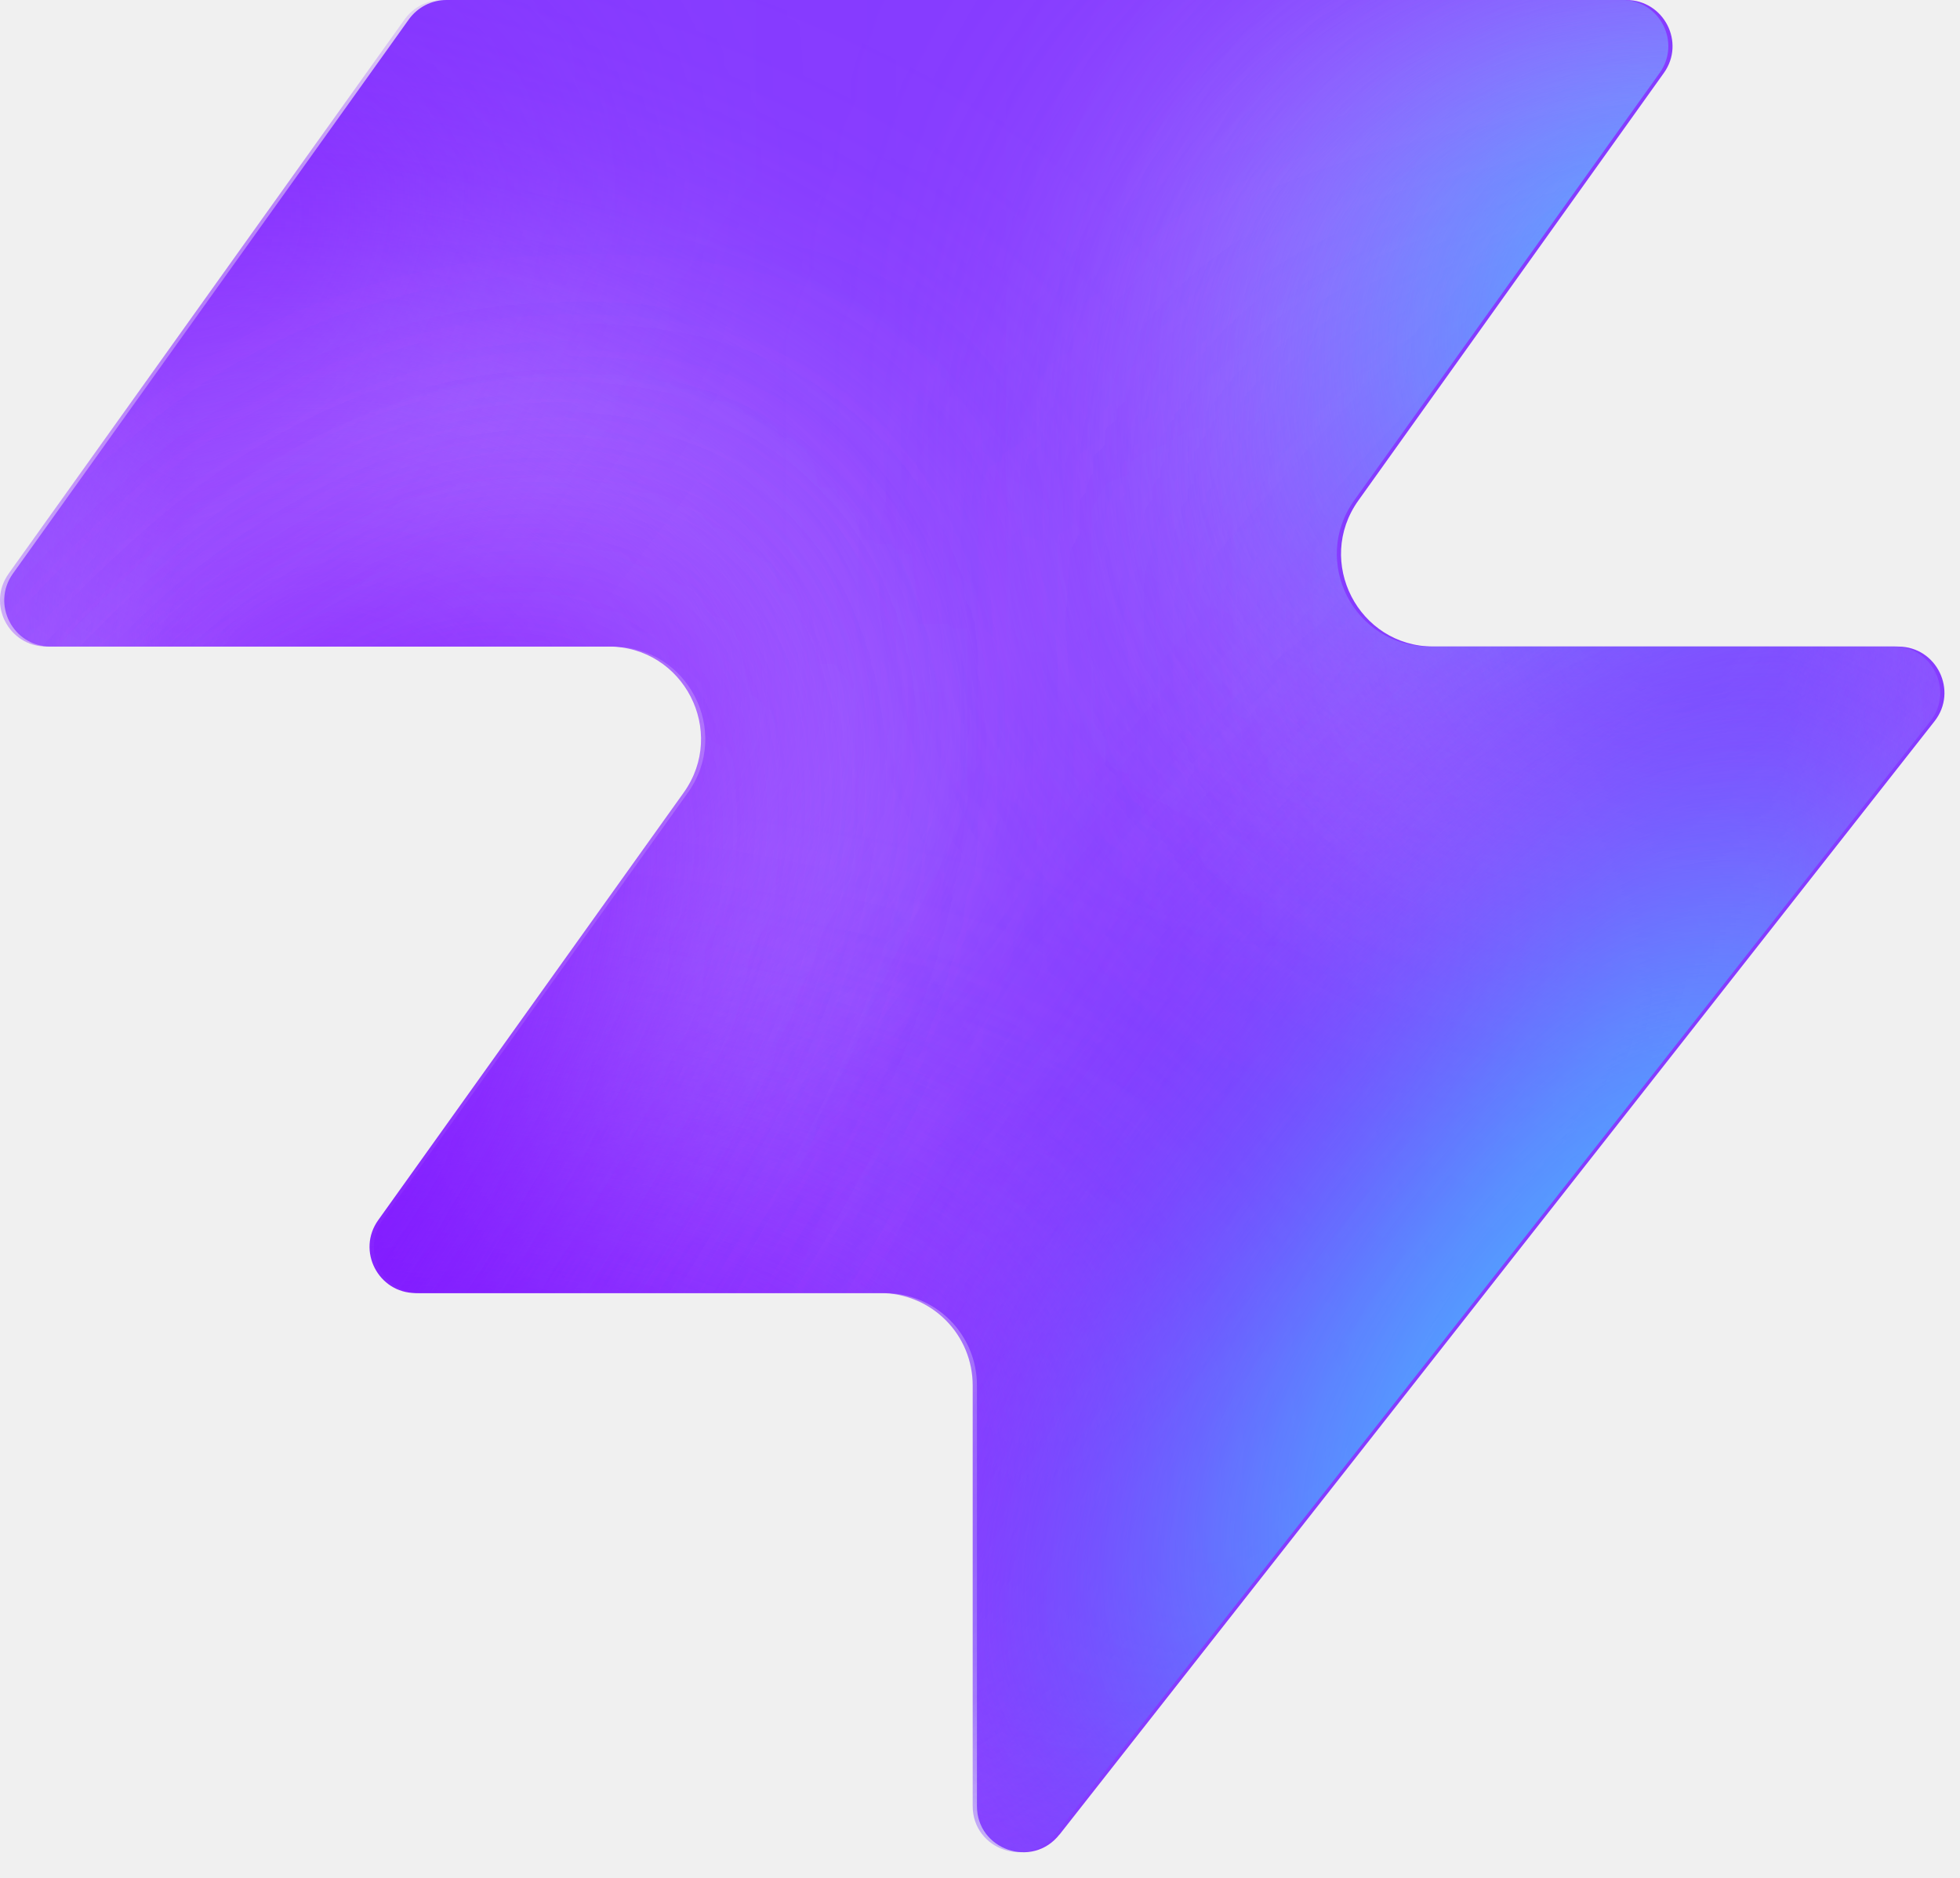
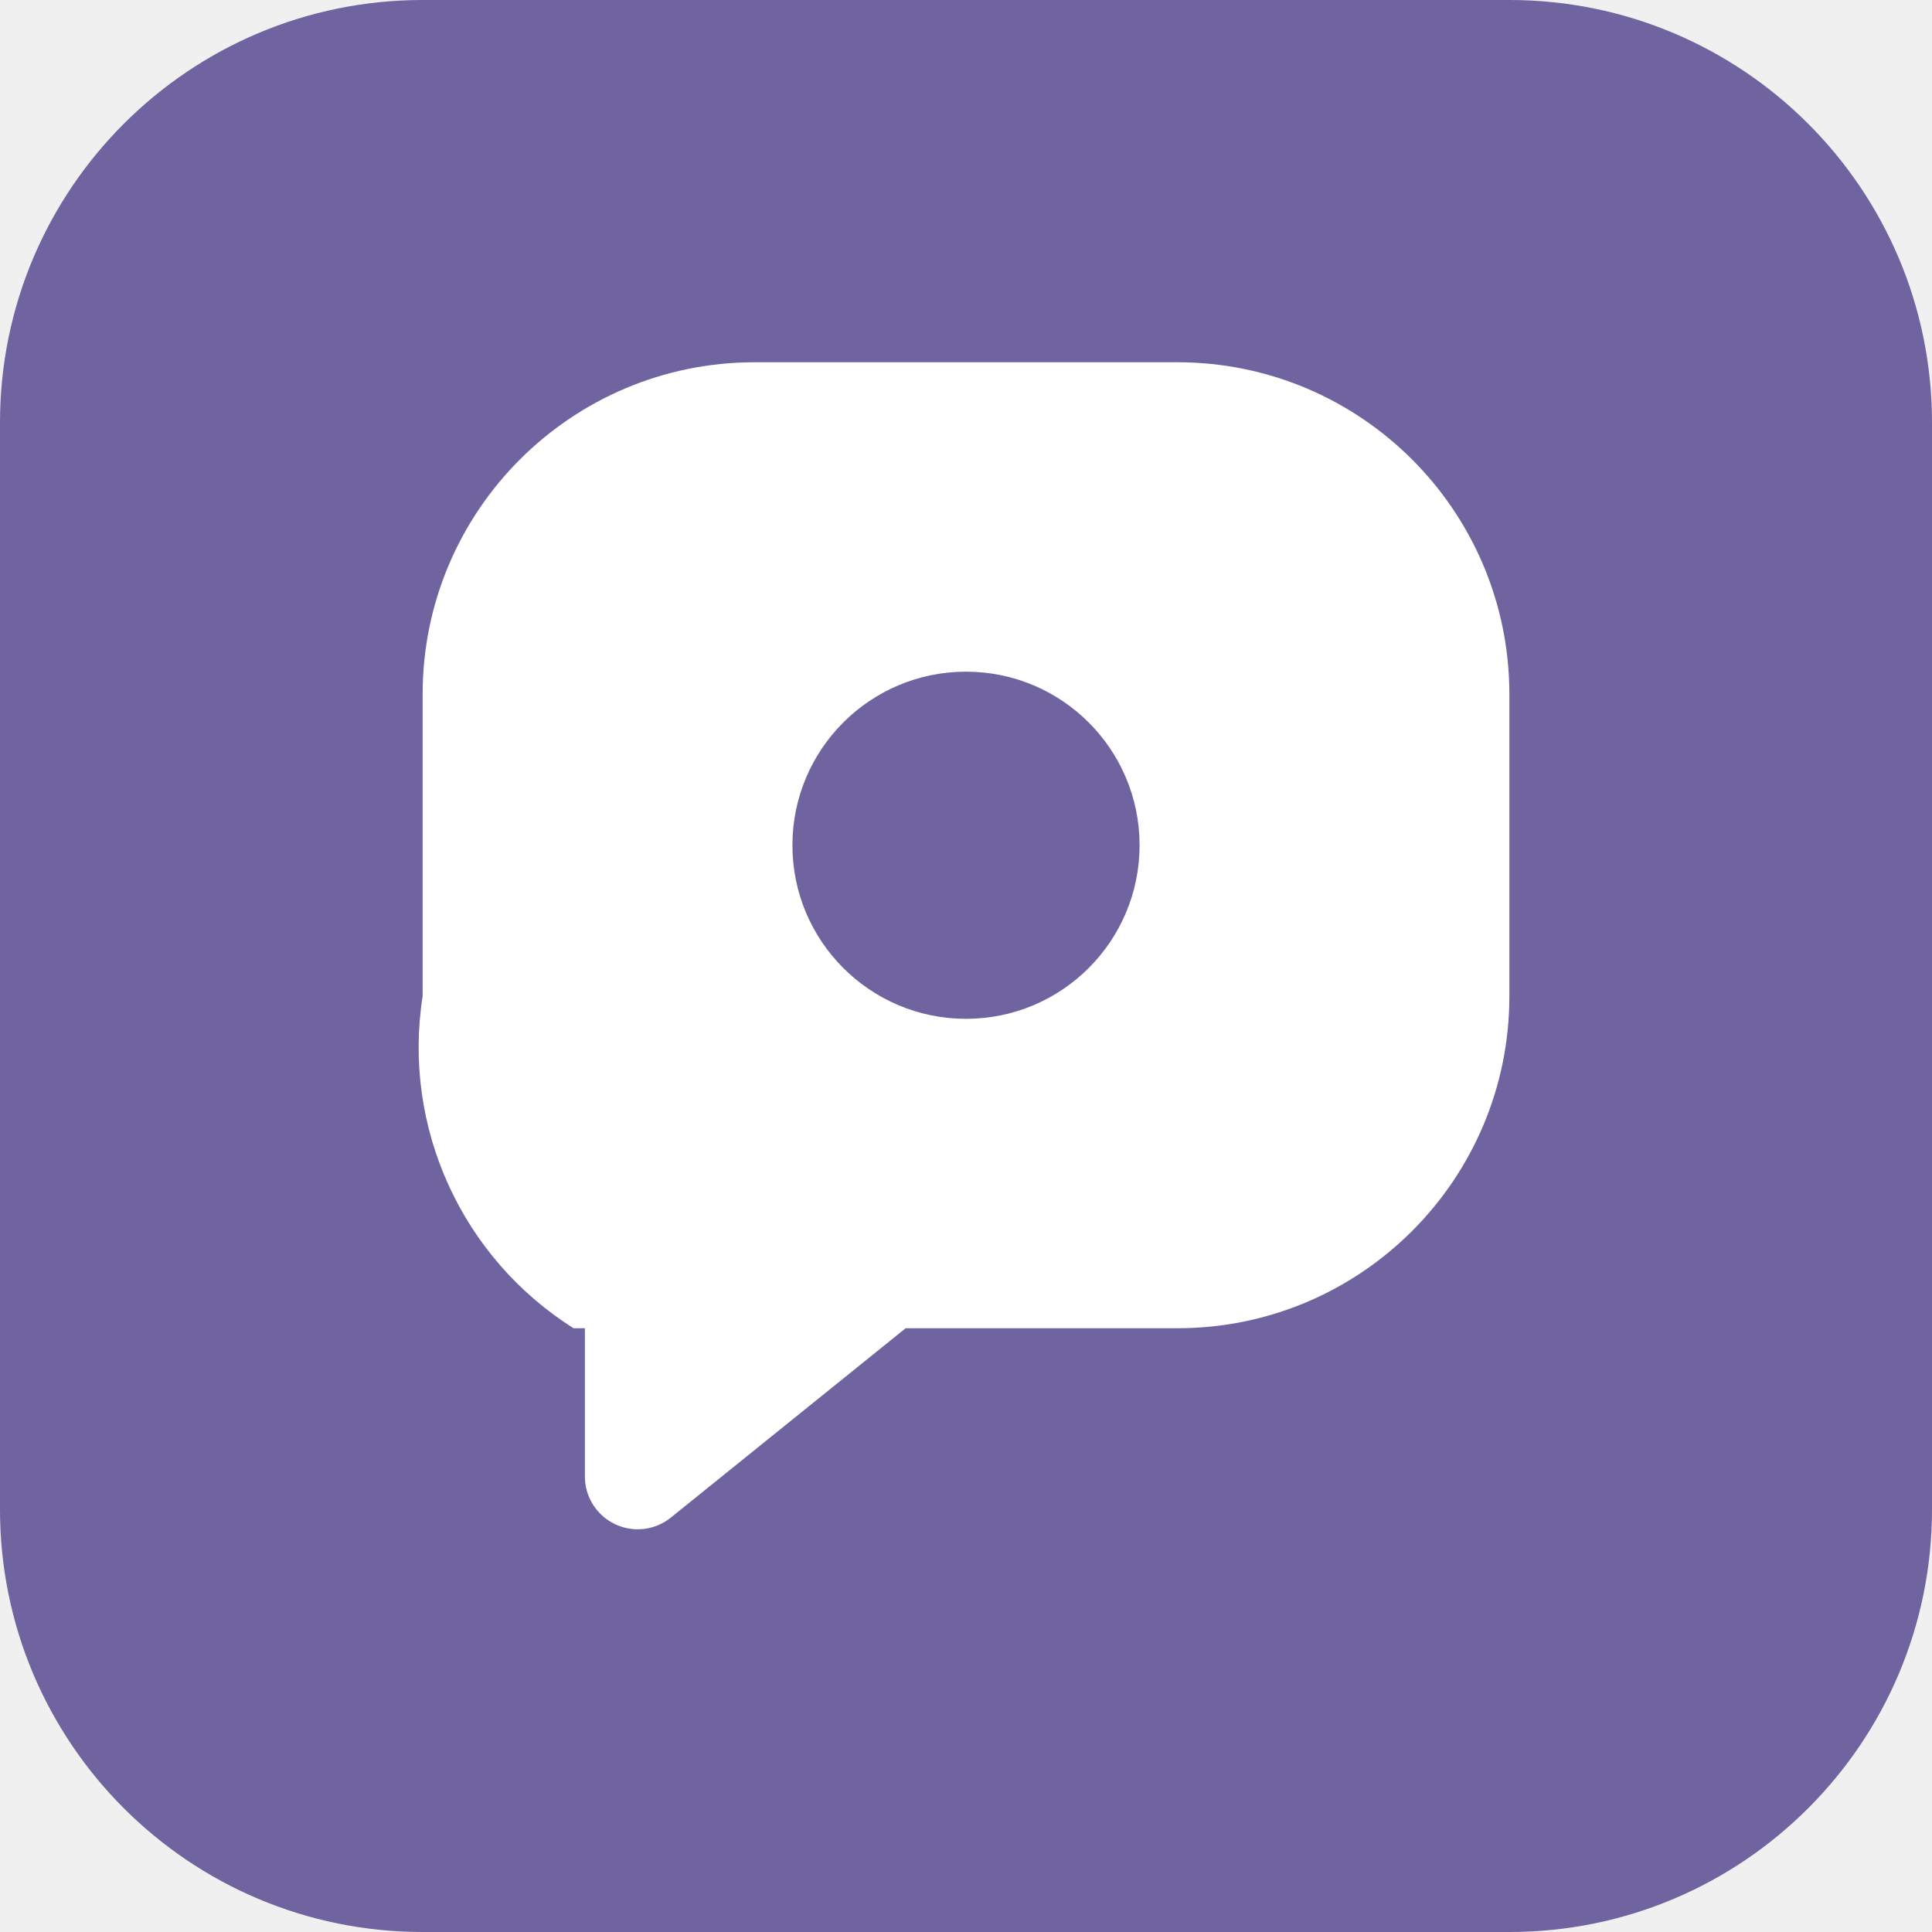
- <svg xmlns="http://www.w3.org/2000/svg" width="48" height="46" fill="none" viewBox="0 0 48 46">
-   <path fill="#863bff" d="M25.946 44.938c-.664.845-2.021.375-2.021-.698V33.937a2.26 2.26 0 0 0-2.262-2.262H10.287c-.92 0-1.456-1.04-.92-1.788l7.48-10.471c1.07-1.497 0-3.578-1.842-3.578H1.237c-.92 0-1.456-1.04-.92-1.788L10.013.474c.214-.297.556-.474.92-.474h28.894c.92 0 1.456 1.04.92 1.788l-7.48 10.471c-1.07 1.498 0 3.579 1.842 3.579h11.377c.943 0 1.473 1.088.89 1.83L25.947 44.94z" style="fill:#863bff;fill:color(display-p3 .525 .23 1);fill-opacity:1" />
-   <mask id="a" width="48" height="46" x="0" y="0" maskUnits="userSpaceOnUse" style="mask-type:alpha">
-     <path fill="#000" d="M25.842 44.938c-.664.844-2.021.375-2.021-.698V33.937a2.26 2.26 0 0 0-2.262-2.262H10.183c-.92 0-1.456-1.04-.92-1.788l7.48-10.471c1.07-1.498 0-3.579-1.842-3.579H1.133c-.92 0-1.456-1.04-.92-1.787L9.91.473c.214-.297.556-.474.92-.474h28.894c.92 0 1.456 1.04.92 1.788l-7.48 10.471c-1.07 1.498 0 3.578 1.842 3.578h11.377c.943 0 1.473 1.088.89 1.832L25.843 44.94z" style="fill:#000;fill-opacity:1" />
-   </mask>
-   <g mask="url(#a)">
-     <g filter="url(#b)">
-       <ellipse cx="5.508" cy="14.704" fill="#ede6ff" rx="5.508" ry="14.704" style="fill:#ede6ff;fill:color(display-p3 .927 .903 1);fill-opacity:1" transform="matrix(.00324 1 1 -.00324 -4.47 31.516)" />
-     </g>
-     <g filter="url(#c)">
-       <ellipse cx="10.399" cy="29.851" fill="#ede6ff" rx="10.399" ry="29.851" style="fill:#ede6ff;fill:color(display-p3 .927 .903 1);fill-opacity:1" transform="matrix(.00324 1 1 -.00324 -39.328 7.883)" />
-     </g>
-     <g filter="url(#d)">
-       <ellipse cx="5.508" cy="30.487" fill="#7e14ff" rx="5.508" ry="30.487" style="fill:#7e14ff;fill:color(display-p3 .492 .077 1);fill-opacity:1" transform="rotate(89.814 -25.913 -14.639)scale(1 -1)" />
-     </g>
-     <g filter="url(#e)">
-       <ellipse cx="5.508" cy="30.599" fill="#7e14ff" rx="5.508" ry="30.599" style="fill:#7e14ff;fill:color(display-p3 .492 .077 1);fill-opacity:1" transform="rotate(89.814 -32.644 -3.334)scale(1 -1)" />
-     </g>
-     <g filter="url(#f)">
-       <ellipse cx="5.508" cy="30.599" fill="#7e14ff" rx="5.508" ry="30.599" style="fill:#7e14ff;fill:color(display-p3 .492 .077 1);fill-opacity:1" transform="matrix(.00324 1 1 -.00324 -34.34 30.47)" />
-     </g>
-     <g filter="url(#g)">
-       <ellipse cx="14.072" cy="22.078" fill="#ede6ff" rx="14.072" ry="22.078" style="fill:#ede6ff;fill:color(display-p3 .927 .903 1);fill-opacity:1" transform="rotate(93.35 24.506 48.493)scale(-1 1)" />
-     </g>
-     <g filter="url(#h)">
-       <ellipse cx="3.47" cy="21.501" fill="#7e14ff" rx="3.47" ry="21.501" style="fill:#7e14ff;fill:color(display-p3 .492 .077 1);fill-opacity:1" transform="rotate(89.009 28.708 47.59)scale(-1 1)" />
-     </g>
-     <g filter="url(#i)">
-       <ellipse cx="3.47" cy="21.501" fill="#7e14ff" rx="3.47" ry="21.501" style="fill:#7e14ff;fill:color(display-p3 .492 .077 1);fill-opacity:1" transform="rotate(89.009 28.708 47.59)scale(-1 1)" />
-     </g>
-     <g filter="url(#j)">
-       <ellipse cx=".387" cy="8.972" fill="#7e14ff" rx="4.407" ry="29.108" style="fill:#7e14ff;fill:color(display-p3 .492 .077 1);fill-opacity:1" transform="rotate(39.51 .387 8.972)" />
-     </g>
-     <g filter="url(#k)">
-       <ellipse cx="47.523" cy="-6.092" fill="#7e14ff" rx="4.407" ry="29.108" style="fill:#7e14ff;fill:color(display-p3 .492 .077 1);fill-opacity:1" transform="rotate(37.892 47.523 -6.092)" />
-     </g>
-     <g filter="url(#l)">
-       <ellipse cx="41.412" cy="6.333" fill="#47bfff" rx="5.971" ry="9.665" style="fill:#47bfff;fill:color(display-p3 .28 .748 1);fill-opacity:1" transform="rotate(37.892 41.412 6.333)" />
-     </g>
-     <g filter="url(#m)">
-       <ellipse cx="-1.879" cy="38.332" fill="#7e14ff" rx="4.407" ry="29.108" style="fill:#7e14ff;fill:color(display-p3 .492 .077 1);fill-opacity:1" transform="rotate(37.892 -1.88 38.332)" />
-     </g>
-     <g filter="url(#n)">
-       <ellipse cx="-1.879" cy="38.332" fill="#7e14ff" rx="4.407" ry="29.108" style="fill:#7e14ff;fill:color(display-p3 .492 .077 1);fill-opacity:1" transform="rotate(37.892 -1.88 38.332)" />
-     </g>
-     <g filter="url(#o)">
-       <ellipse cx="35.651" cy="29.907" fill="#7e14ff" rx="4.407" ry="29.108" style="fill:#7e14ff;fill:color(display-p3 .492 .077 1);fill-opacity:1" transform="rotate(37.892 35.651 29.907)" />
-     </g>
-     <g filter="url(#p)">
-       <ellipse cx="38.418" cy="32.4" fill="#47bfff" rx="5.971" ry="15.297" style="fill:#47bfff;fill:color(display-p3 .28 .748 1);fill-opacity:1" transform="rotate(37.892 38.418 32.4)" />
-     </g>
-   </g>
-   <defs>
-     <filter id="b" width="60.045" height="41.654" x="-19.77" y="16.149" color-interpolation-filters="sRGB" filterUnits="userSpaceOnUse">
-       <feFlood flood-opacity="0" result="BackgroundImageFix" />
-       <feBlend in="SourceGraphic" in2="BackgroundImageFix" result="shape" />
-       <feGaussianBlur result="effect1_foregroundBlur_2002_17158" stdDeviation="7.659" />
-     </filter>
-     <filter id="c" width="90.34" height="51.437" x="-54.613" y="-7.533" color-interpolation-filters="sRGB" filterUnits="userSpaceOnUse">
-       <feFlood flood-opacity="0" result="BackgroundImageFix" />
-       <feBlend in="SourceGraphic" in2="BackgroundImageFix" result="shape" />
-       <feGaussianBlur result="effect1_foregroundBlur_2002_17158" stdDeviation="7.659" />
-     </filter>
-     <filter id="d" width="79.355" height="29.4" x="-49.64" y="2.03" color-interpolation-filters="sRGB" filterUnits="userSpaceOnUse">
-       <feFlood flood-opacity="0" result="BackgroundImageFix" />
-       <feBlend in="SourceGraphic" in2="BackgroundImageFix" result="shape" />
-       <feGaussianBlur result="effect1_foregroundBlur_2002_17158" stdDeviation="4.596" />
-     </filter>
-     <filter id="e" width="79.579" height="29.4" x="-45.045" y="20.029" color-interpolation-filters="sRGB" filterUnits="userSpaceOnUse">
-       <feFlood flood-opacity="0" result="BackgroundImageFix" />
-       <feBlend in="SourceGraphic" in2="BackgroundImageFix" result="shape" />
-       <feGaussianBlur result="effect1_foregroundBlur_2002_17158" stdDeviation="4.596" />
-     </filter>
-     <filter id="f" width="79.579" height="29.4" x="-43.513" y="21.178" color-interpolation-filters="sRGB" filterUnits="userSpaceOnUse">
-       <feFlood flood-opacity="0" result="BackgroundImageFix" />
-       <feBlend in="SourceGraphic" in2="BackgroundImageFix" result="shape" />
-       <feGaussianBlur result="effect1_foregroundBlur_2002_17158" stdDeviation="4.596" />
-     </filter>
-     <filter id="g" width="74.749" height="58.852" x="15.756" y="-17.901" color-interpolation-filters="sRGB" filterUnits="userSpaceOnUse">
-       <feFlood flood-opacity="0" result="BackgroundImageFix" />
-       <feBlend in="SourceGraphic" in2="BackgroundImageFix" result="shape" />
-       <feGaussianBlur result="effect1_foregroundBlur_2002_17158" stdDeviation="7.659" />
-     </filter>
-     <filter id="h" width="61.377" height="25.362" x="23.548" y="2.284" color-interpolation-filters="sRGB" filterUnits="userSpaceOnUse">
-       <feFlood flood-opacity="0" result="BackgroundImageFix" />
-       <feBlend in="SourceGraphic" in2="BackgroundImageFix" result="shape" />
-       <feGaussianBlur result="effect1_foregroundBlur_2002_17158" stdDeviation="4.596" />
-     </filter>
-     <filter id="i" width="61.377" height="25.362" x="23.548" y="2.284" color-interpolation-filters="sRGB" filterUnits="userSpaceOnUse">
-       <feFlood flood-opacity="0" result="BackgroundImageFix" />
-       <feBlend in="SourceGraphic" in2="BackgroundImageFix" result="shape" />
-       <feGaussianBlur result="effect1_foregroundBlur_2002_17158" stdDeviation="4.596" />
-     </filter>
-     <filter id="j" width="56.045" height="63.649" x="-27.636" y="-22.853" color-interpolation-filters="sRGB" filterUnits="userSpaceOnUse">
-       <feFlood flood-opacity="0" result="BackgroundImageFix" />
-       <feBlend in="SourceGraphic" in2="BackgroundImageFix" result="shape" />
-       <feGaussianBlur result="effect1_foregroundBlur_2002_17158" stdDeviation="4.596" />
-     </filter>
-     <filter id="k" width="54.814" height="64.646" x="20.116" y="-38.415" color-interpolation-filters="sRGB" filterUnits="userSpaceOnUse">
-       <feFlood flood-opacity="0" result="BackgroundImageFix" />
-       <feBlend in="SourceGraphic" in2="BackgroundImageFix" result="shape" />
-       <feGaussianBlur result="effect1_foregroundBlur_2002_17158" stdDeviation="4.596" />
-     </filter>
-     <filter id="l" width="33.541" height="35.313" x="24.641" y="-11.323" color-interpolation-filters="sRGB" filterUnits="userSpaceOnUse">
-       <feFlood flood-opacity="0" result="BackgroundImageFix" />
-       <feBlend in="SourceGraphic" in2="BackgroundImageFix" result="shape" />
-       <feGaussianBlur result="effect1_foregroundBlur_2002_17158" stdDeviation="4.596" />
-     </filter>
-     <filter id="m" width="54.814" height="64.646" x="-29.286" y="6.009" color-interpolation-filters="sRGB" filterUnits="userSpaceOnUse">
-       <feFlood flood-opacity="0" result="BackgroundImageFix" />
-       <feBlend in="SourceGraphic" in2="BackgroundImageFix" result="shape" />
-       <feGaussianBlur result="effect1_foregroundBlur_2002_17158" stdDeviation="4.596" />
-     </filter>
-     <filter id="n" width="54.814" height="64.646" x="-29.286" y="6.009" color-interpolation-filters="sRGB" filterUnits="userSpaceOnUse">
-       <feFlood flood-opacity="0" result="BackgroundImageFix" />
-       <feBlend in="SourceGraphic" in2="BackgroundImageFix" result="shape" />
-       <feGaussianBlur result="effect1_foregroundBlur_2002_17158" stdDeviation="4.596" />
-     </filter>
-     <filter id="o" width="54.814" height="64.646" x="8.244" y="-2.416" color-interpolation-filters="sRGB" filterUnits="userSpaceOnUse">
-       <feFlood flood-opacity="0" result="BackgroundImageFix" />
-       <feBlend in="SourceGraphic" in2="BackgroundImageFix" result="shape" />
-       <feGaussianBlur result="effect1_foregroundBlur_2002_17158" stdDeviation="4.596" />
-     </filter>
-     <filter id="p" width="39.409" height="43.623" x="18.713" y="10.588" color-interpolation-filters="sRGB" filterUnits="userSpaceOnUse">
-       <feFlood flood-opacity="0" result="BackgroundImageFix" />
-       <feBlend in="SourceGraphic" in2="BackgroundImageFix" result="shape" />
-       <feGaussianBlur result="effect1_foregroundBlur_2002_17158" stdDeviation="4.596" />
-     </filter>
-   </defs>
+ <svg xmlns="http://www.w3.org/2000/svg" width="512" height="512" viewBox="0 0 512 512">
+   <rect width="512" height="512" rx="112" fill="#6f63a0" />
+   <path d="M112 184A88 88 0 0 1 200 96h112a88 88 0 0 1 88 88v80a88 88 0 0 1-88 88h-72l-62 50a14 14 0 0 1-23-11v-39h-3a88 88 0 0 1-40-88Z" fill="#ffffff" />
+   <circle cx="256" cy="224" r="46" fill="#6f63a0" />
</svg>
